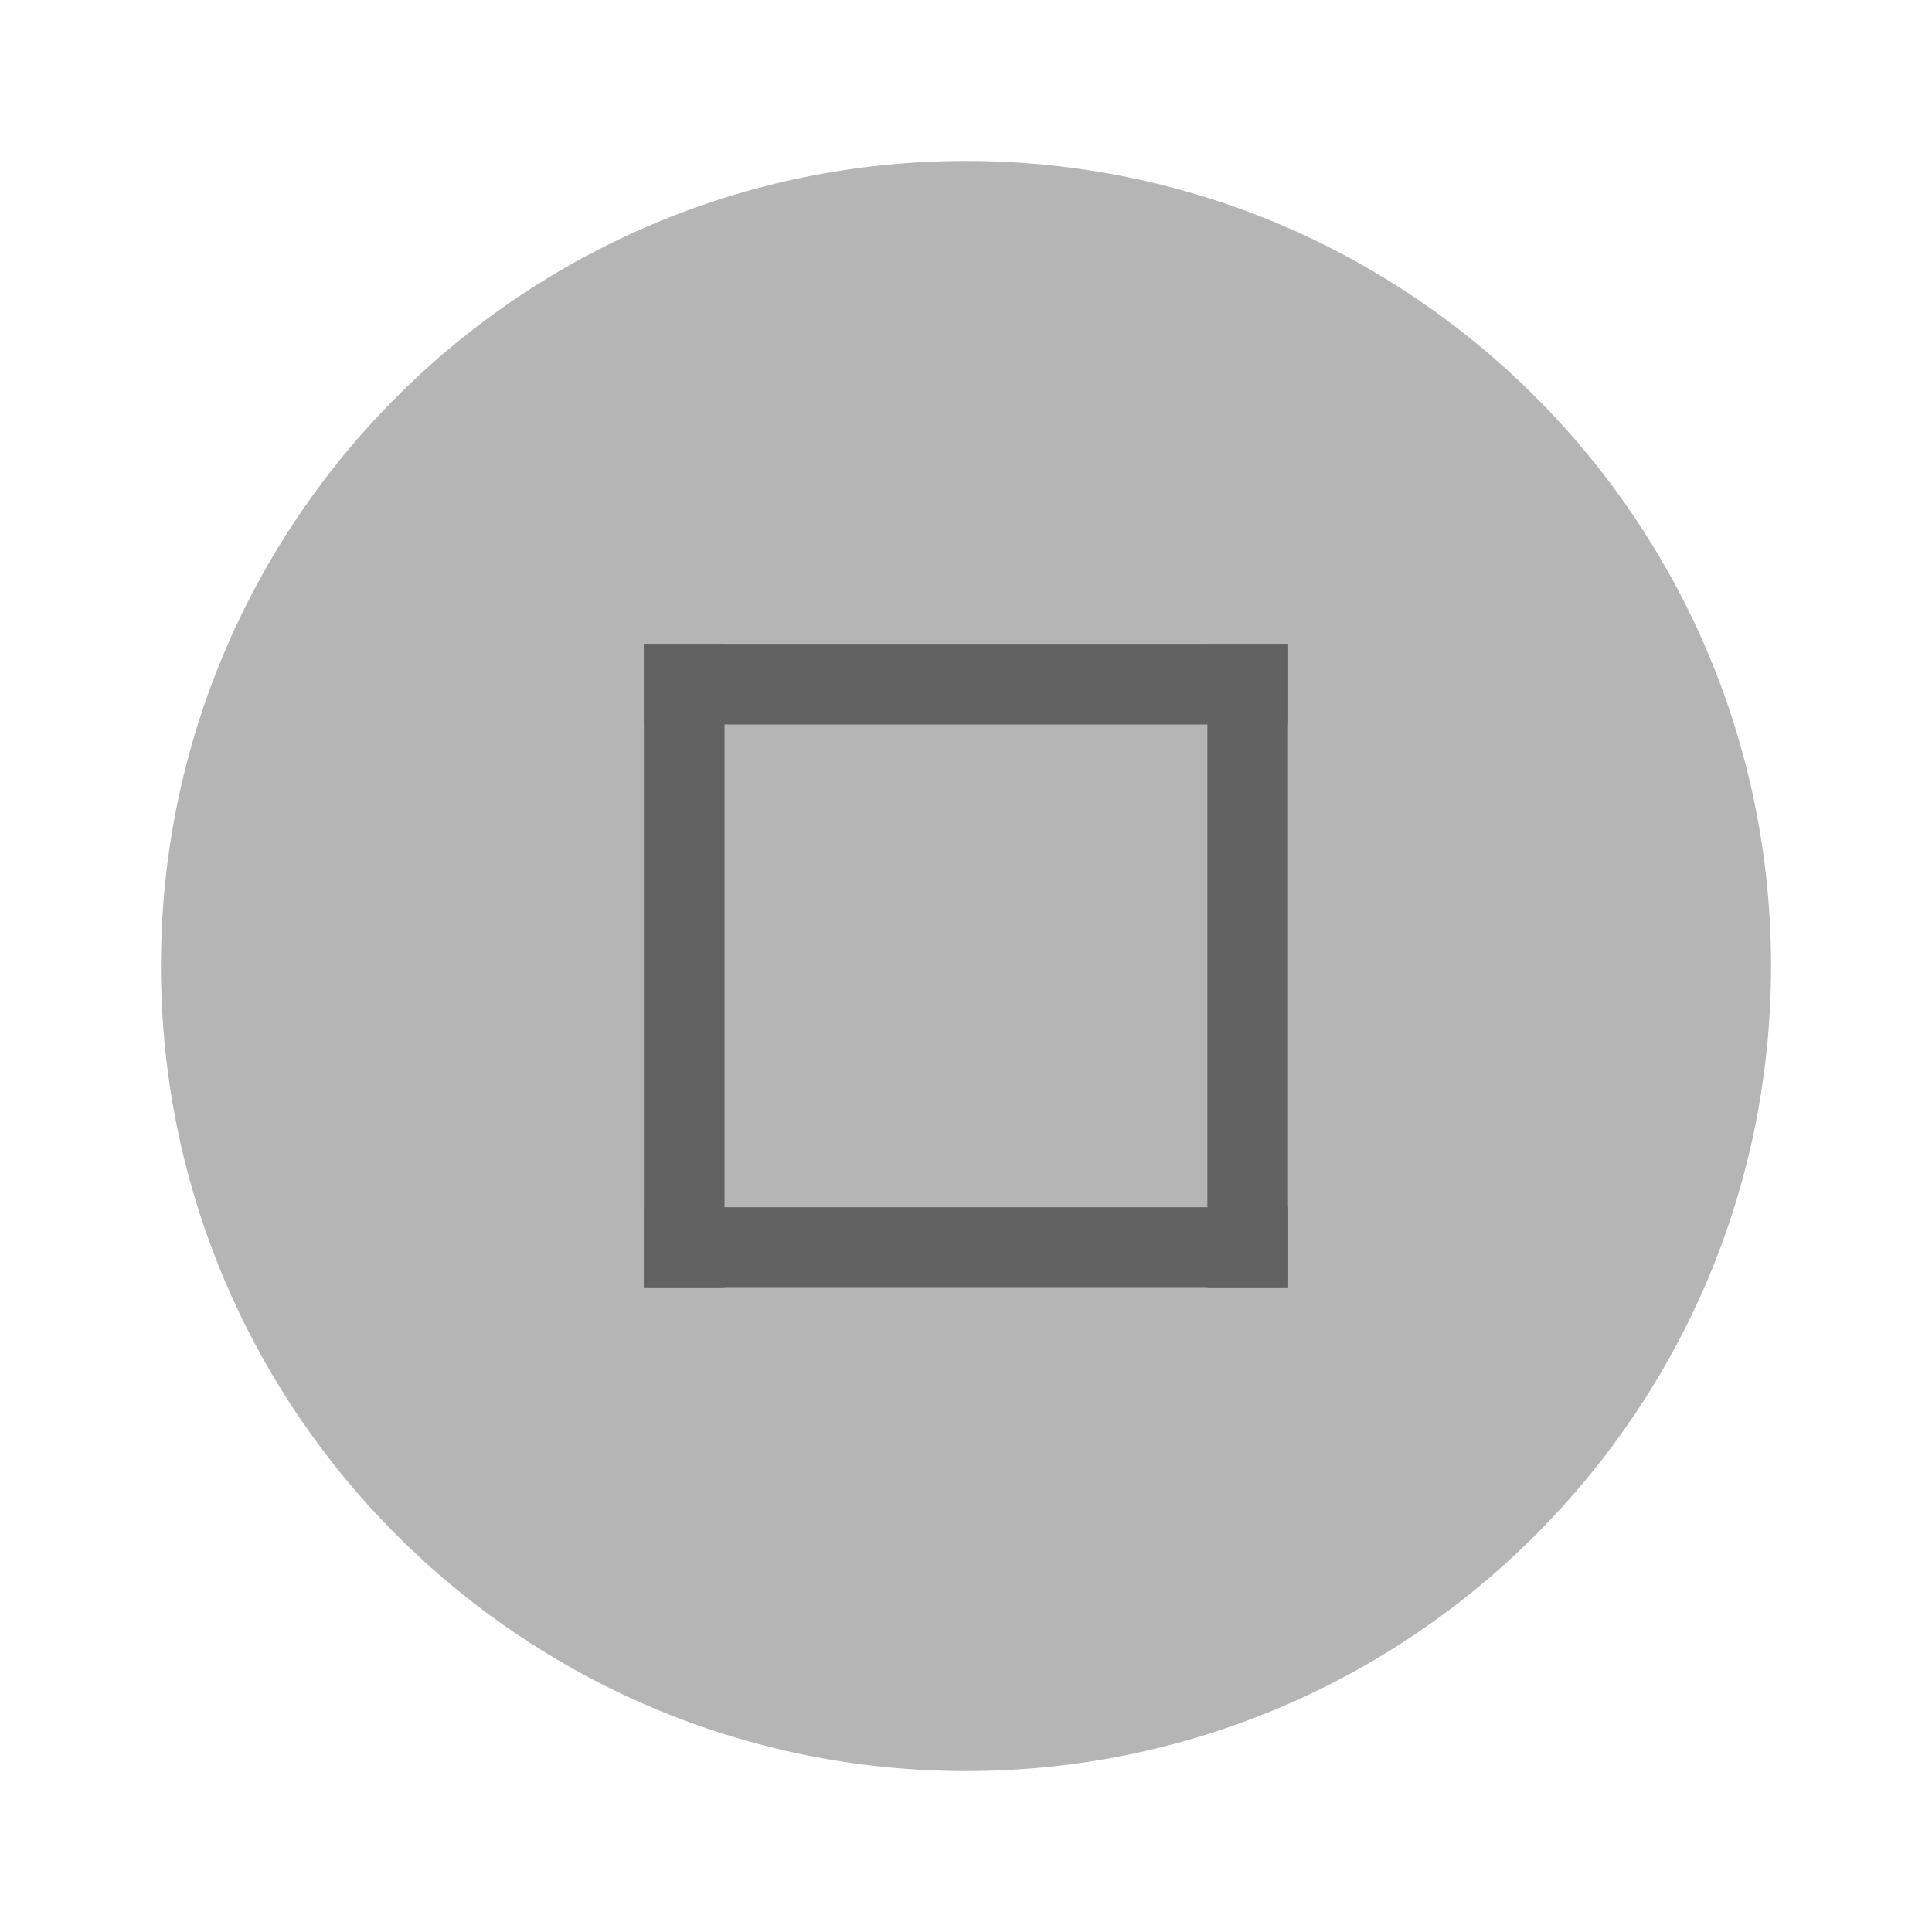
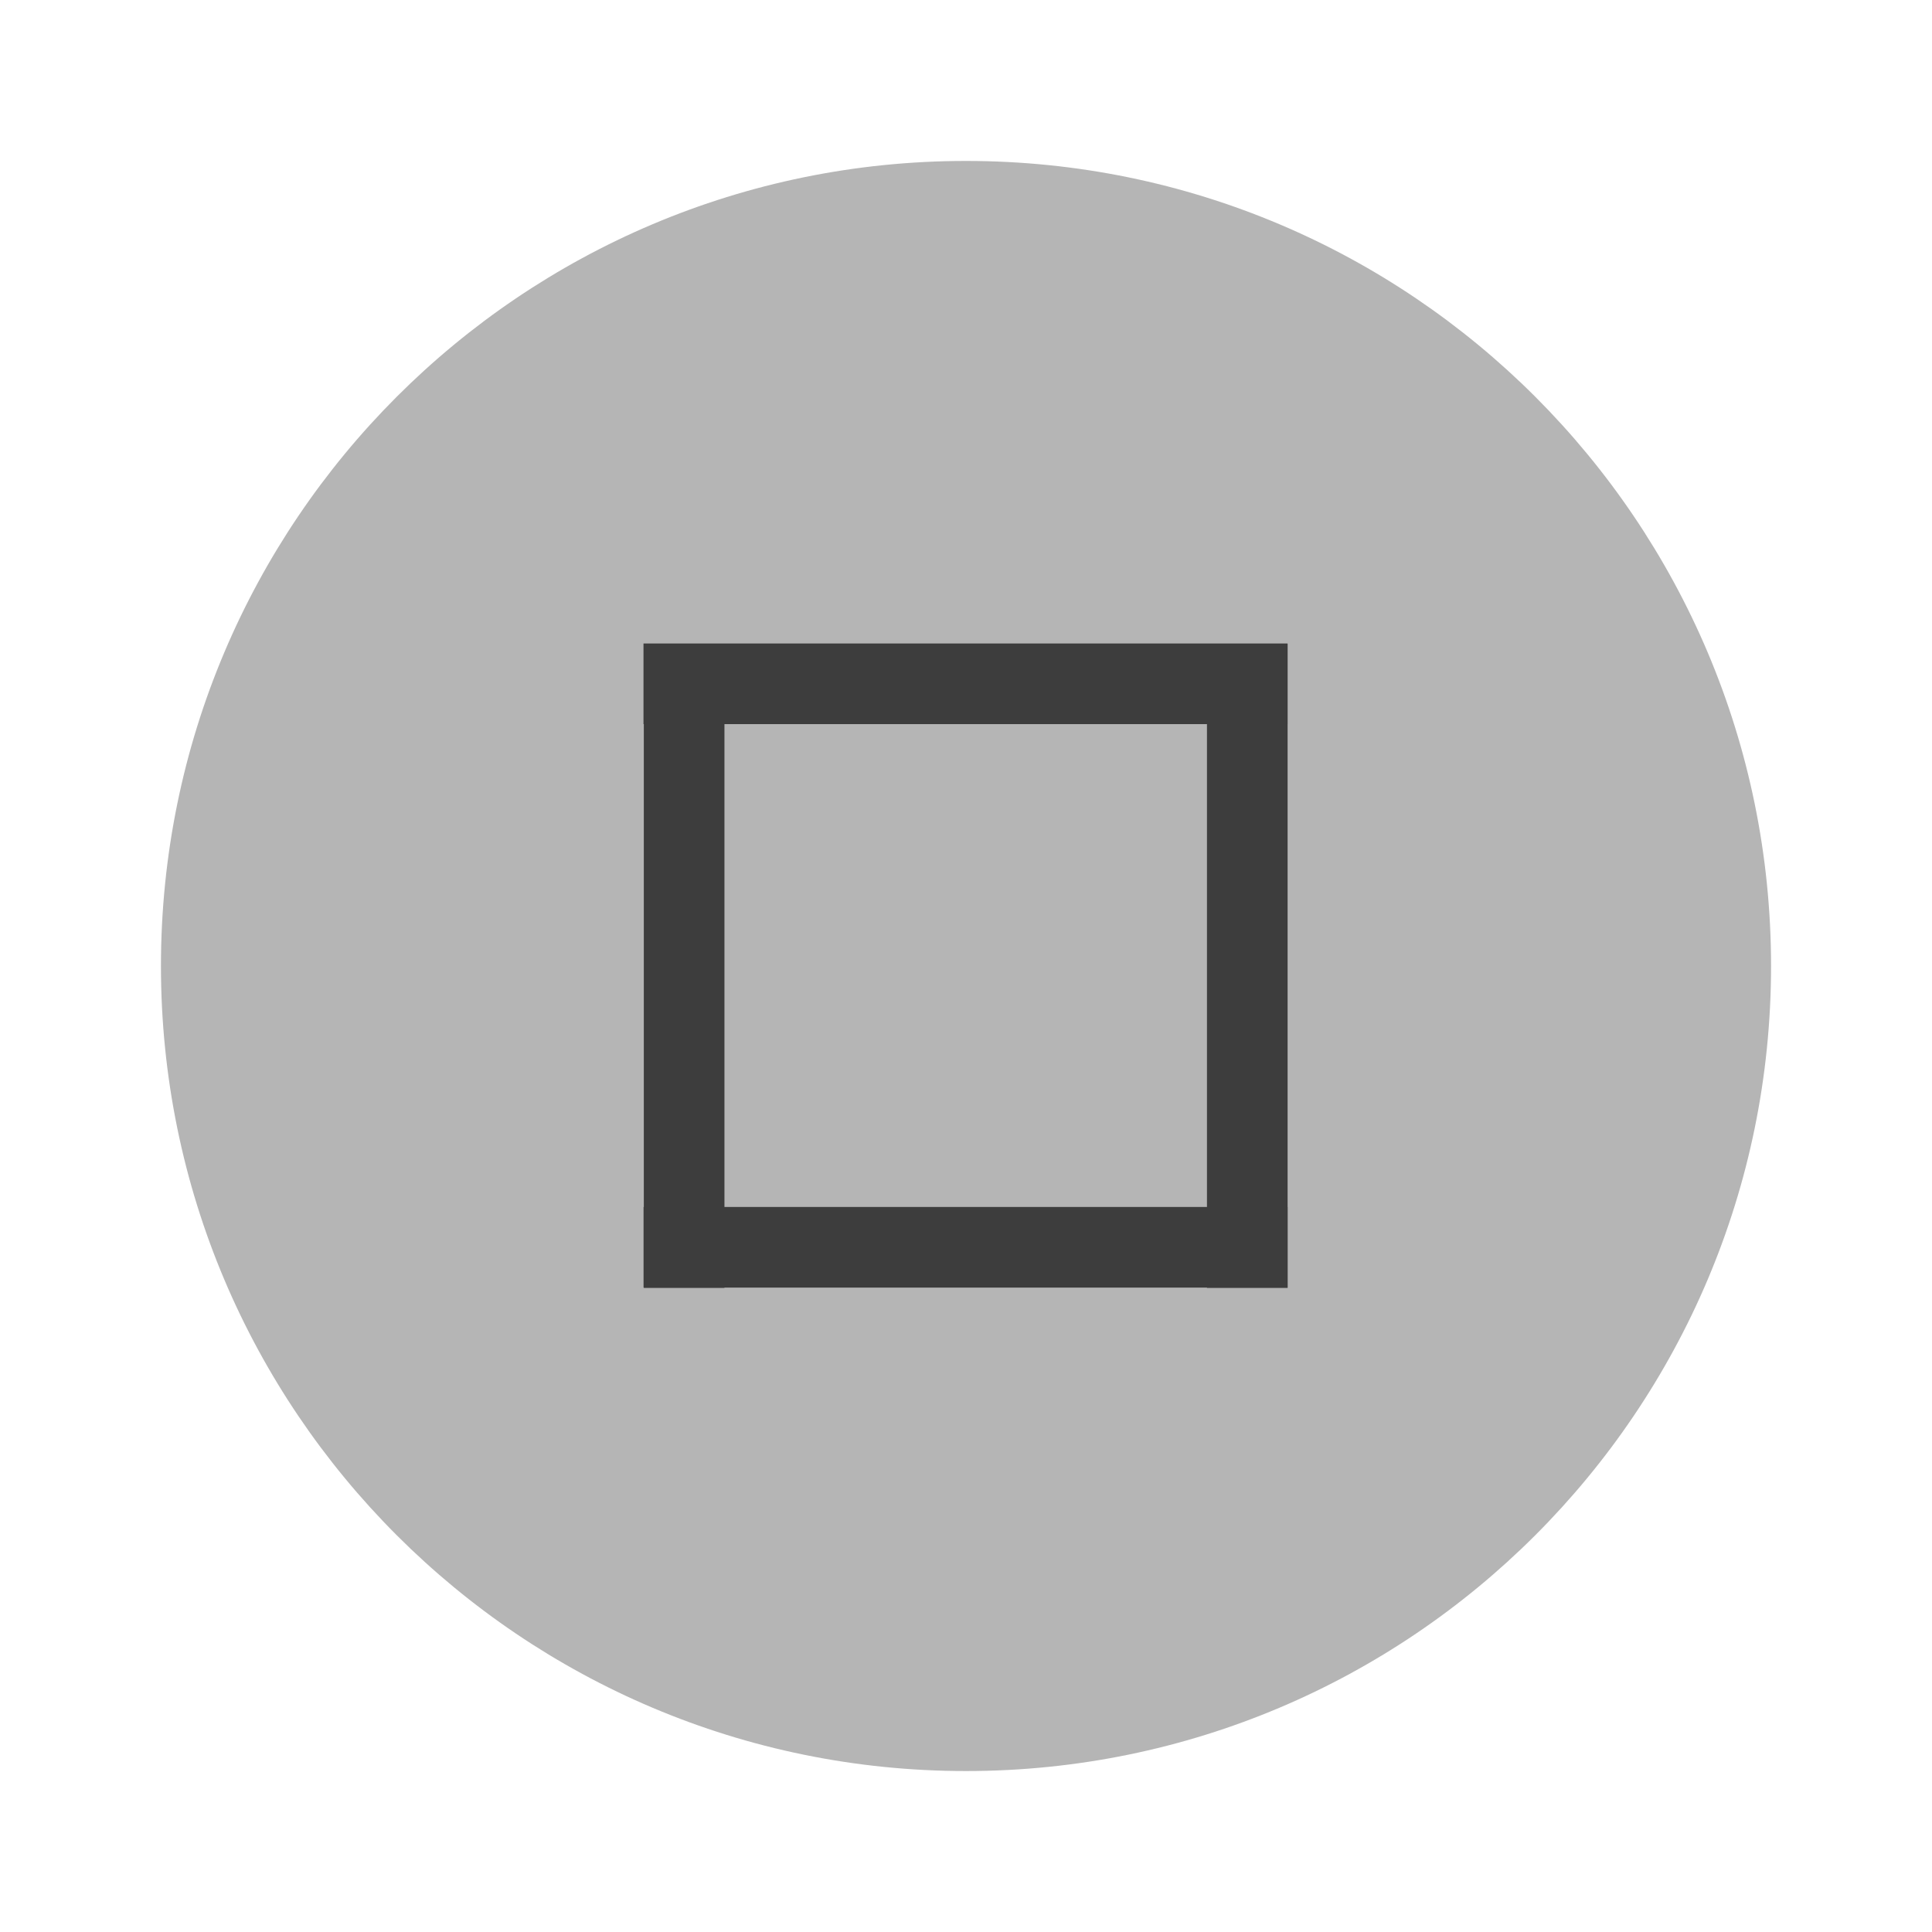
- <svg xmlns="http://www.w3.org/2000/svg" width="24" height="24" version="1.1" viewBox="0 0 6.35 6.35" id="svg5275">
-   <defs id="defs5279" />
-   <g transform="translate(0,-290.915)" id="g5273">
-     <circle cx="3.175" cy="294.09" r="2.646" id="circle5255" style="fill:#B5B5B5;stroke-width:0.661" />
-     <g id="g115">
-       <g transform="matrix(0.56569,-0.70711,0.56569,0.70711,-164.8397,88.637)" id="g5259">
-         <rect transform="rotate(-45)" x="-206.51" y="208.694" width="0.265" height="2.646" id="rect5257" style="fill:#626262;stroke-width:0.197" />
-       </g>
-       <g transform="matrix(-0.70711,-0.5656925,0.70711,-0.5656925,-202.5476,462.1024)" id="g5263">
-         <rect transform="rotate(-45)" x="-206.78" y="208.69" width="0.265" height="2.646" id="rect5261" style="fill:#626262;stroke-width:0.197" />
-       </g>
-       <g transform="matrix(-0.7071157,-0.5656925,0.7071157,-0.5656925,-204.4013,462.1024)" id="g5267">
-         <rect transform="rotate(-45)" x="-206.78" y="208.69" width="0.265" height="2.646" id="rect5265" style="fill:#626262;stroke-width:0.197" />
-       </g>
-       <g transform="matrix(0.56569,-0.70711,0.56569,0.70711,-164.8367,86.51527)" id="g5271">
-         <rect transform="rotate(-45)" x="-206.78" y="208.69" width="0.265" height="2.646" id="rect5269" style="fill:#626262;stroke-width:0.197" />
-       </g>
-     </g>
+ <svg xmlns="http://www.w3.org/2000/svg" width="24" height="24" viewBox="0 0 6.35 6.35">
+   <g transform="translate(0 -290.915)">
+     <circle cx="3.175" cy="294.09" r="2.646" style="fill:#b5b5b5;stroke-width:.661" />
+     <path transform="matrix(0 -1 .8 0 -164.84 88.637)" style="fill:#3d3d3d;stroke-width:.197" d="M-206.51 208.694h.265v2.646h-.265z" />
+     <path transform="matrix(-1 0 0 -.80001 -202.548 462.102)" style="fill:#3d3d3d;stroke-width:.197" d="M-206.78 208.69h.265v2.646h-.265z" />
+     <path transform="matrix(-1.00001 0 0 -.80001 -204.401 462.102)" style="fill:#3d3d3d;stroke-width:.197" d="M-206.78 208.69h.265v2.646h-.265z" />
+     <path transform="matrix(0 -1 .8 0 -164.837 86.515)" style="fill:#3d3d3d;stroke-width:.197" d="M-206.78 208.69h.265v2.646h-.265z" />
  </g>
</svg>
